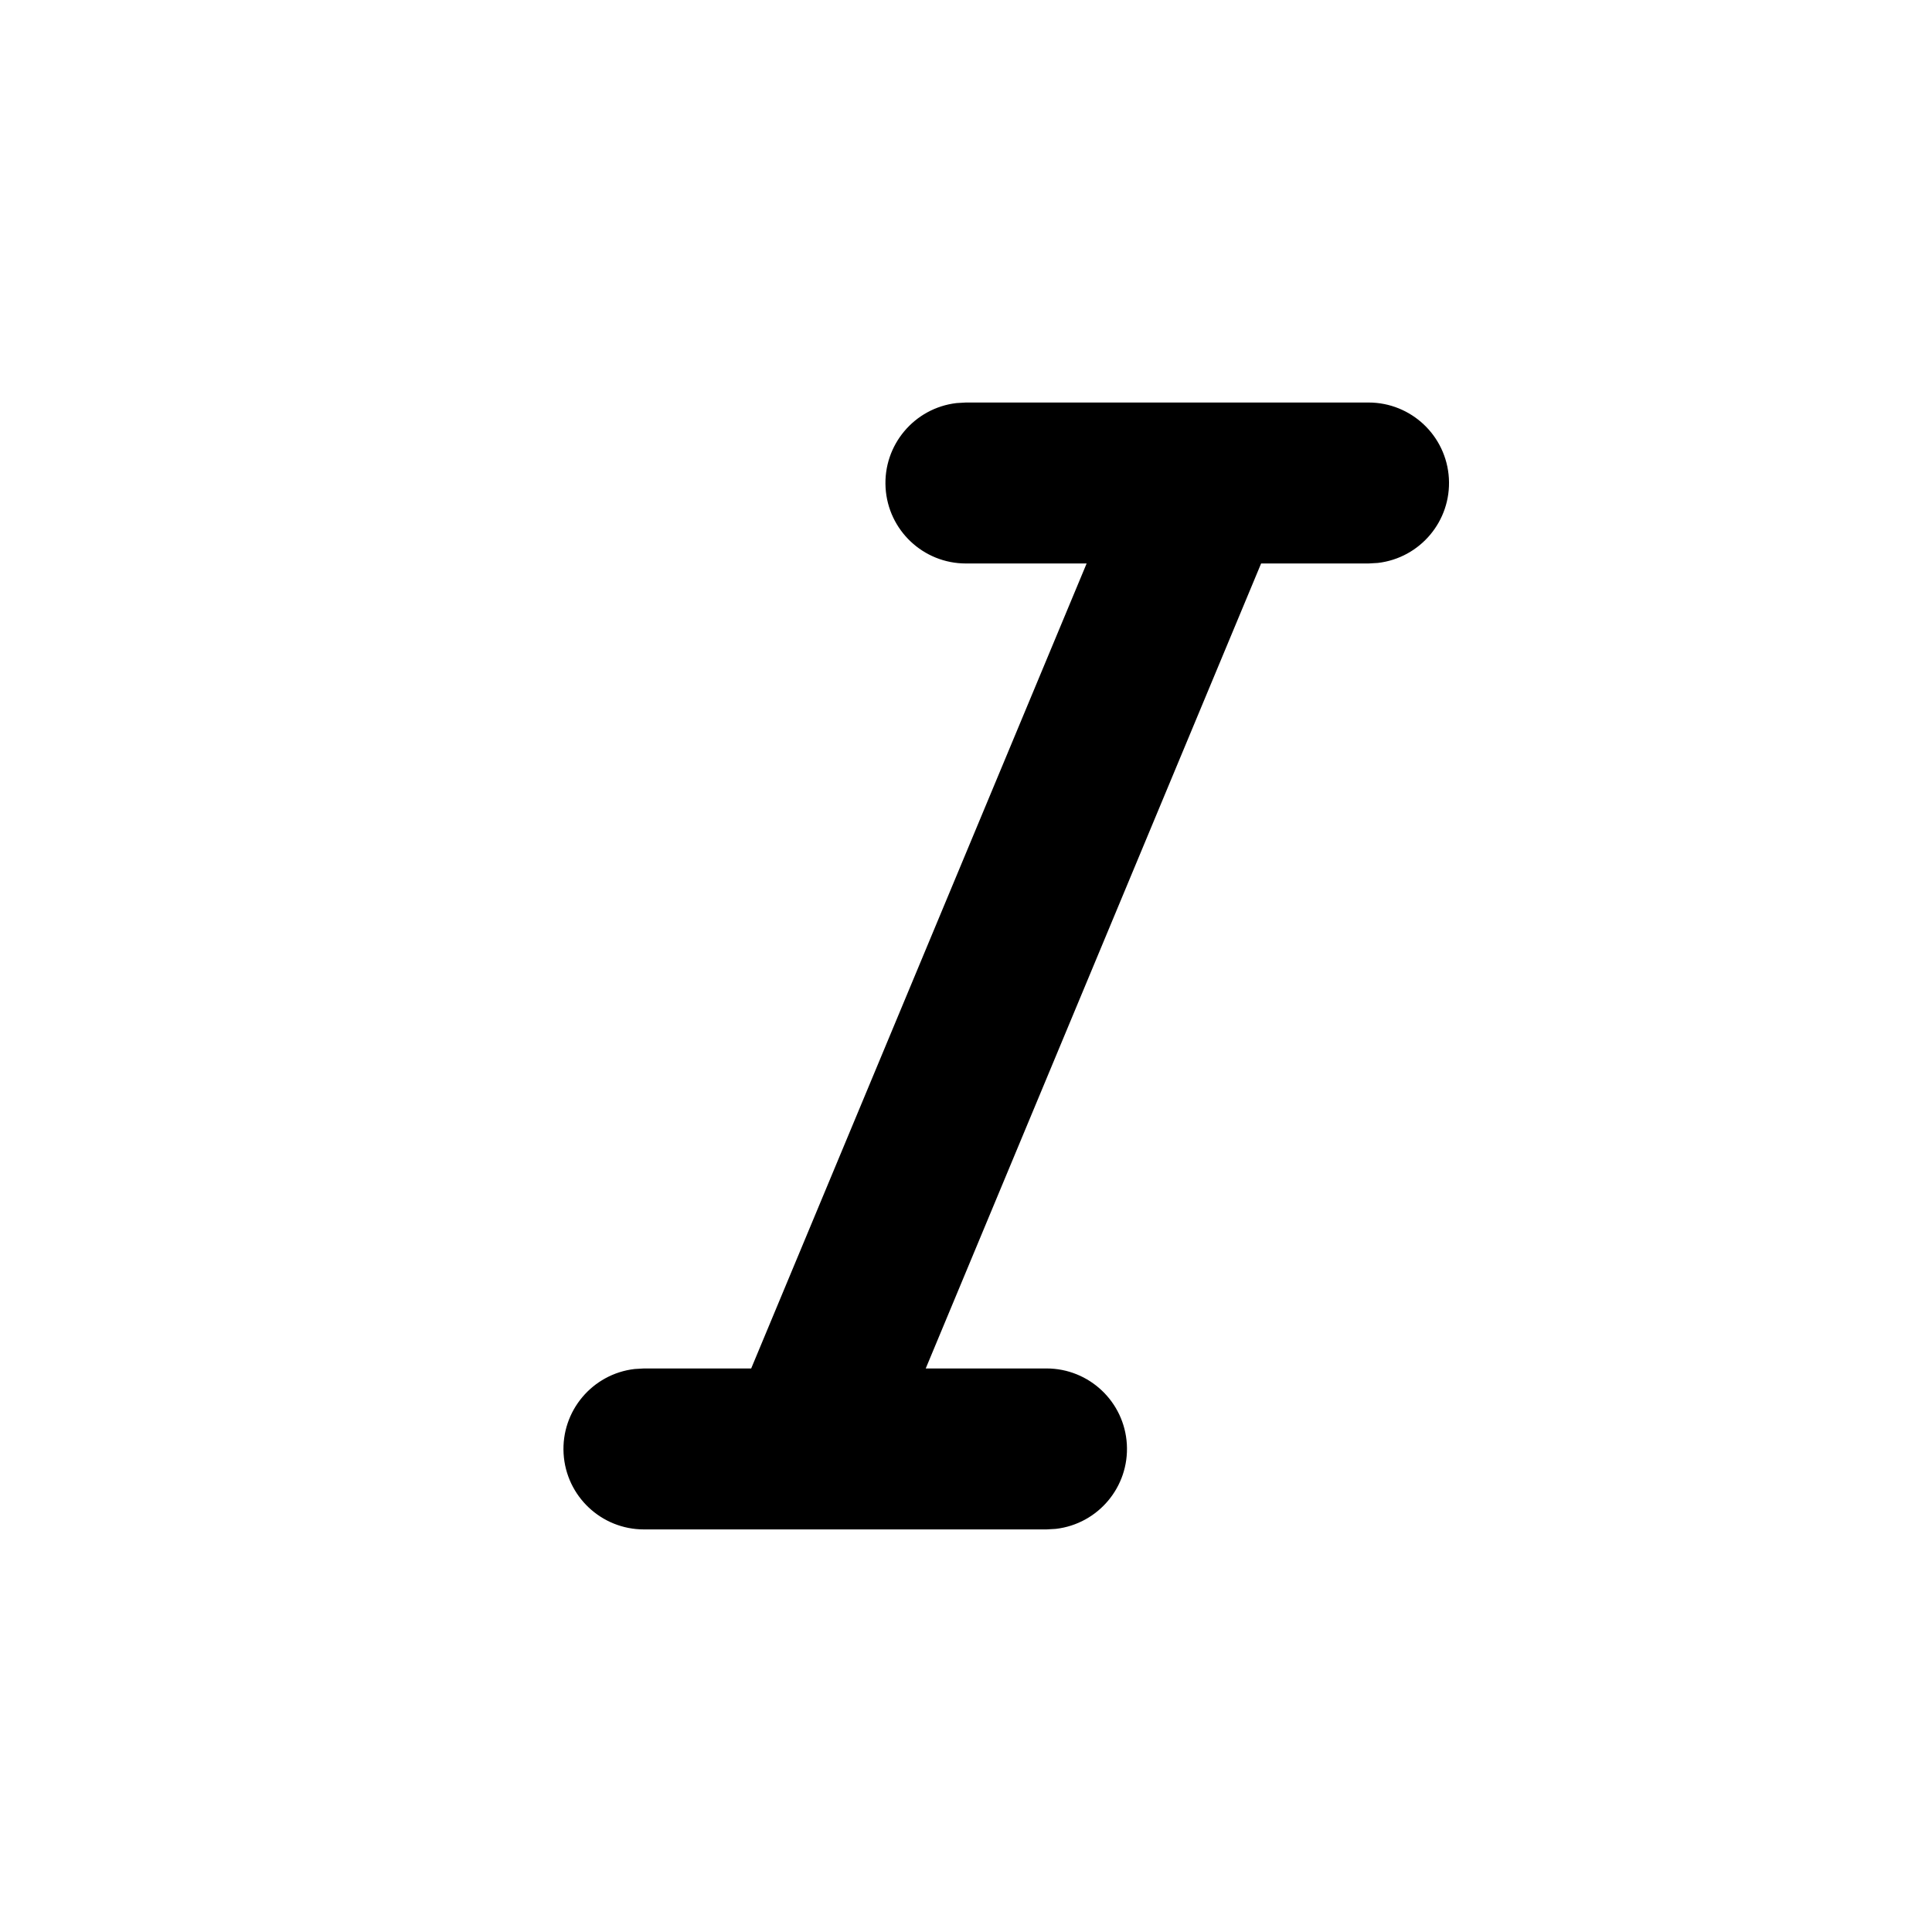
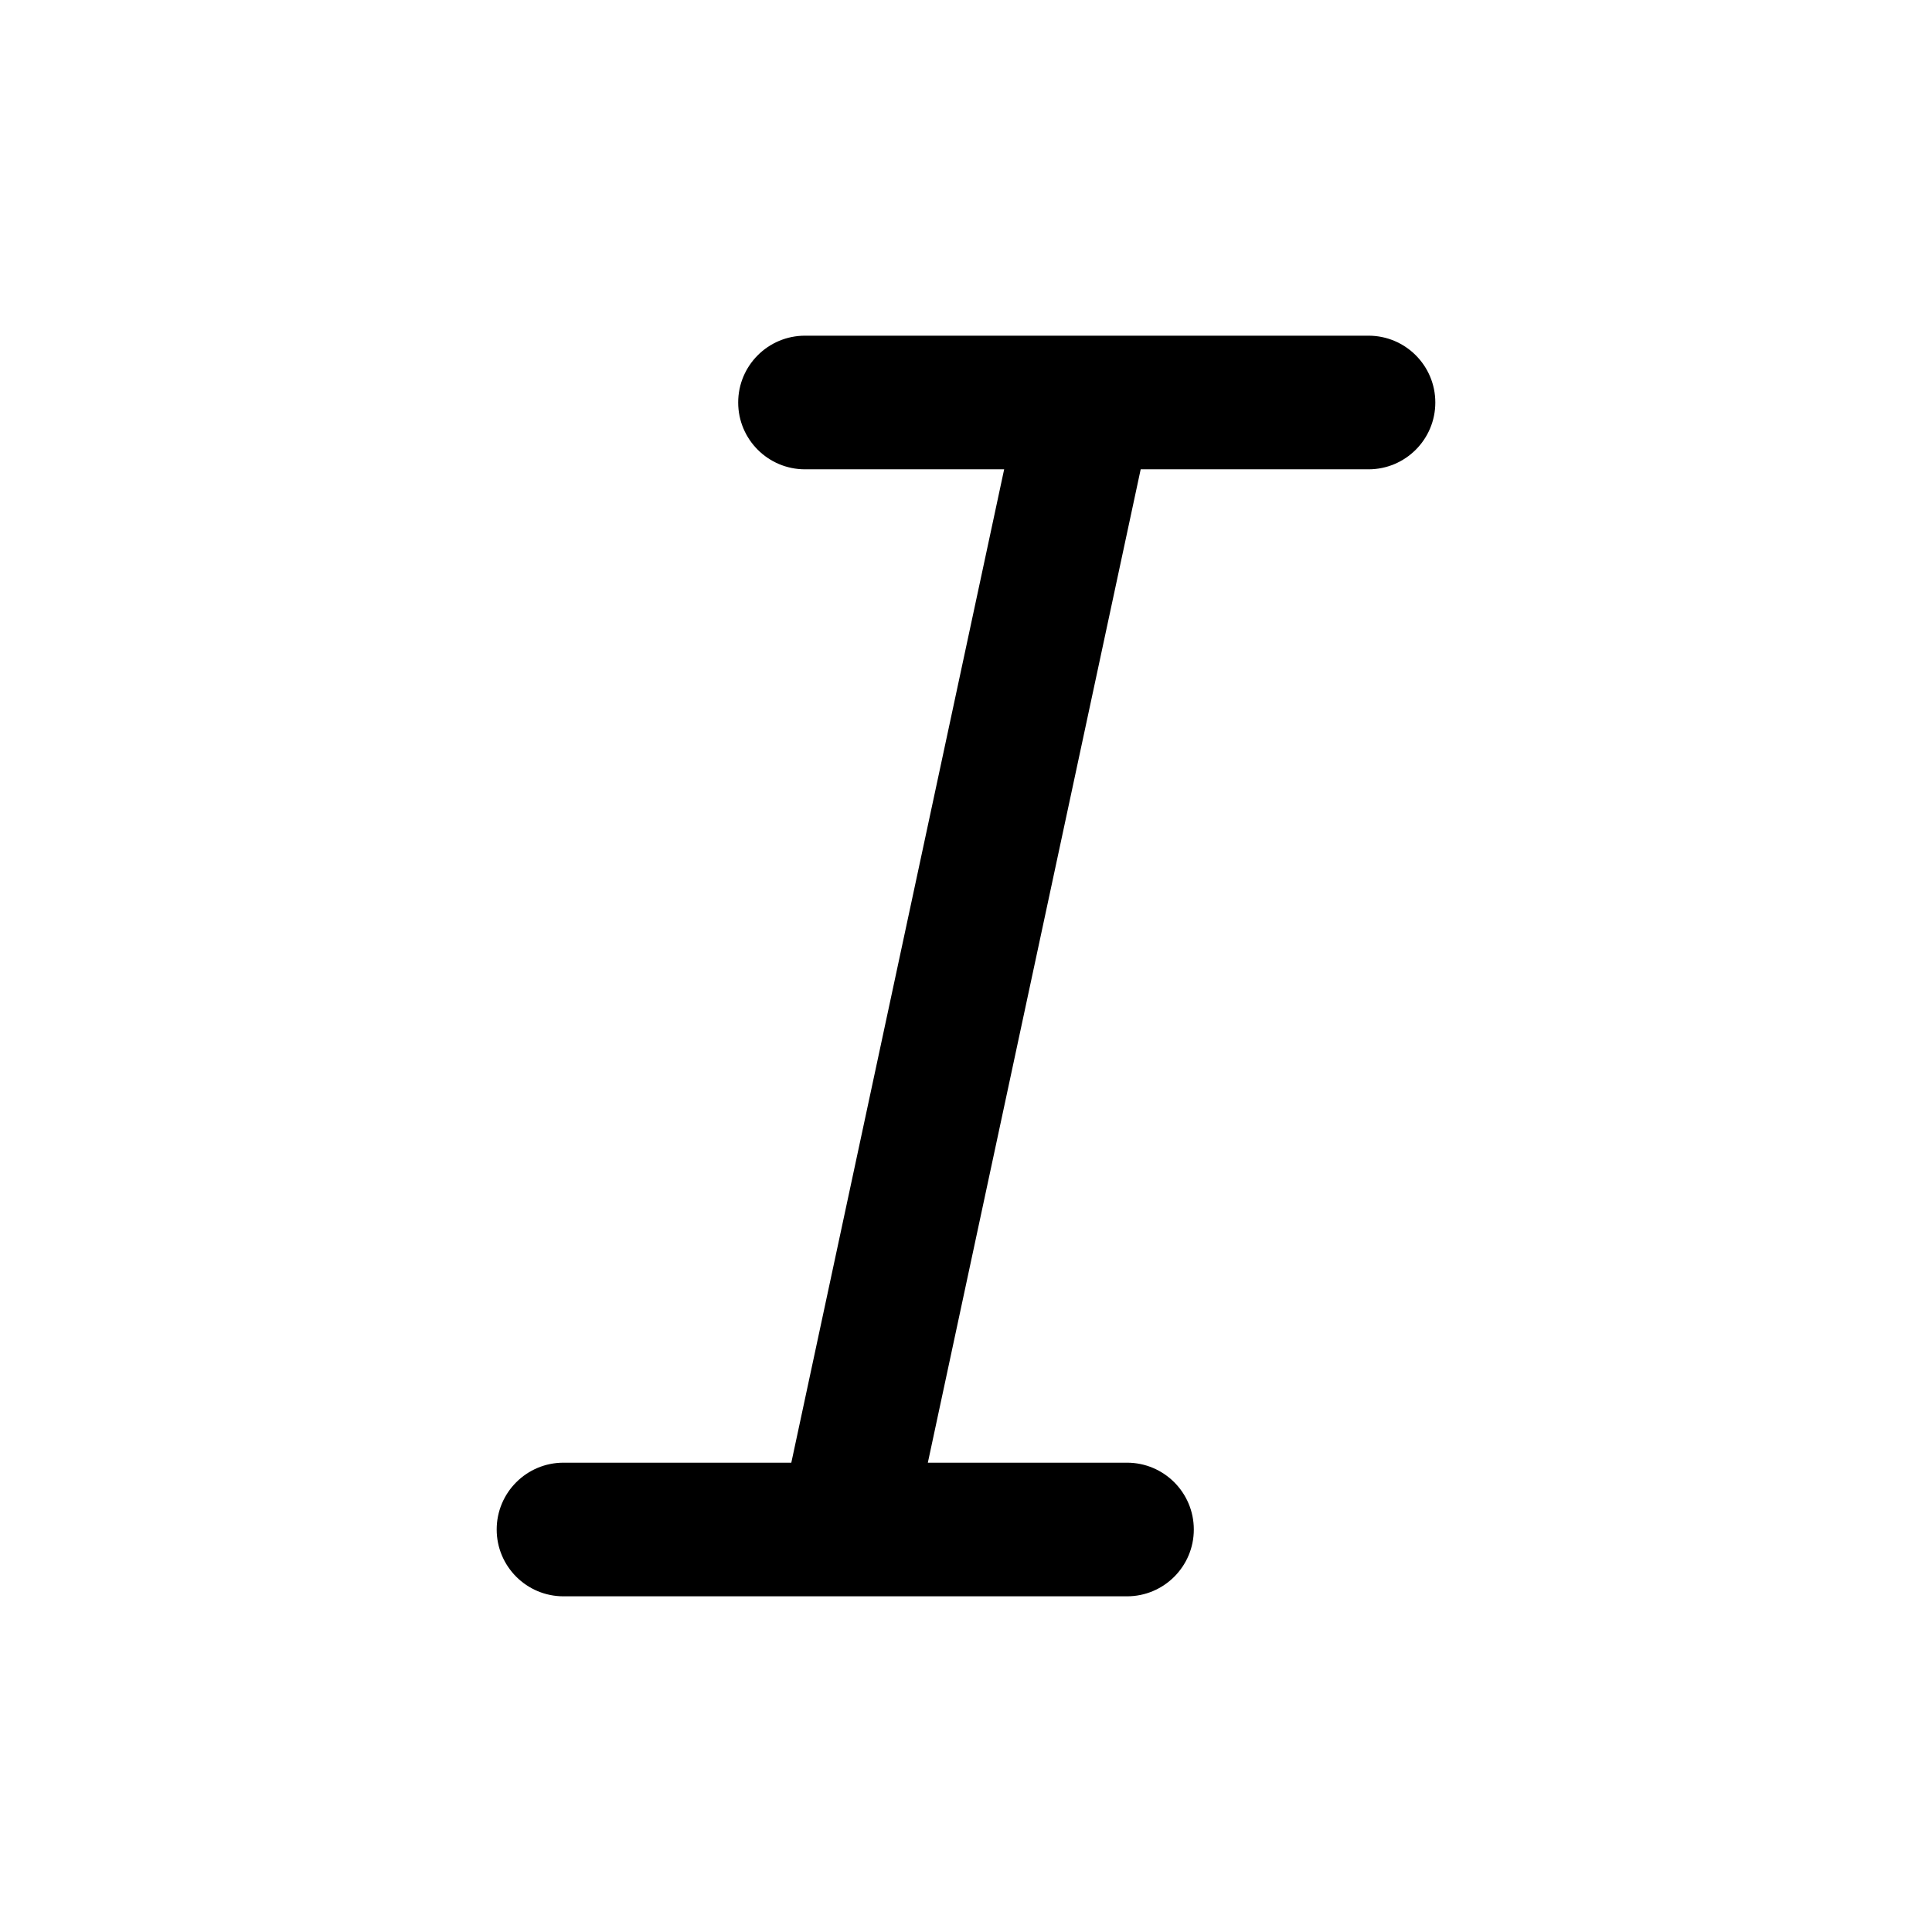
- <svg xmlns="http://www.w3.org/2000/svg" width="32" height="32">
-   <path d="M22.667 6.667a1.333 1.333 0 0 1 .155 2.657l-.155.009h-1.779l-5.555 13.333h2a1.333 1.333 0 0 1 .155 2.657l-.155.009h-6.667a1.333 1.333 0 0 1-.155-2.657l.155-.009h1.776l5.556-13.333h-1.999a1.333 1.333 0 0 1-.155-2.657l.155-.009h6.667z" />
+ <svg xmlns="http://www.w3.org/2000/svg" width="24" height="24">
+   <path d="M17 4.17a.83.83 0 0 1 0 1.66h-2.83l-2.644 12.34H14a.83.83 0 0 1 0 1.66H7a.83.83 0 0 1 0-1.66h2.83l2.644-12.34H10a.83.83 0 0 1 0-1.66z" />
</svg>
